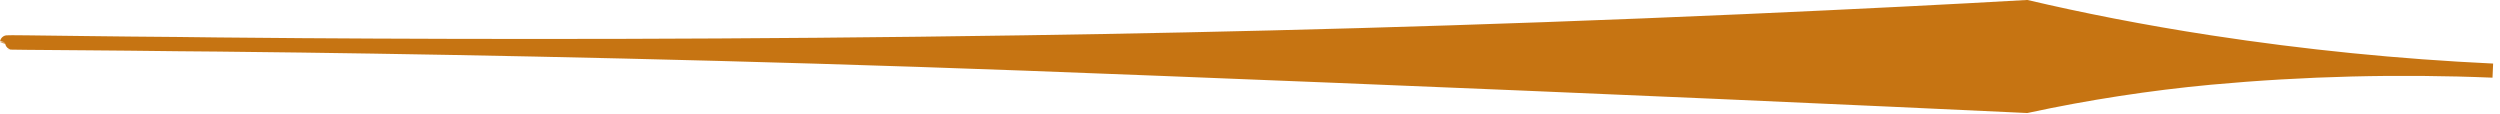
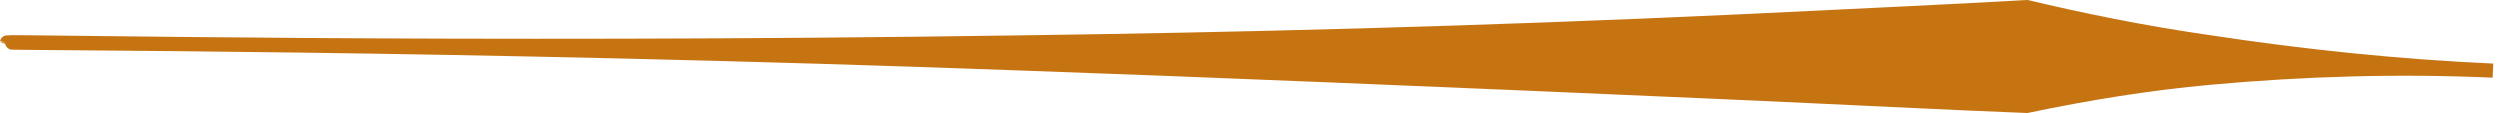
- <svg xmlns="http://www.w3.org/2000/svg" viewBox="0 0 177.01 8.01">
-   <defs>
-     <style>.cls-1{fill:#c67412;stroke:#c67412;stroke-miterlimit:10;}</style>
-   </defs>
-   <g id="Calque_2" data-name="Calque 2">
-     <g id="Calque_1-2" data-name="Calque 1">
-       <path class="cls-1" d="M.5,3c0-.08,31.65.62,72,0,14.67-.22,31.58-.64,51-1.5,8.11-.36,14.95-.71,20-1,3.76.88,8.1,1.75,13,2.5a192,192,0,0,0,20,2,150.51,150.51,0,0,0-20,.5,111.32,111.32,0,0,0-13,2c-5.32-.25-12.9-.6-22-1-18.06-.79-37.54-1.57-49-2C32,3,.5,3.09.5,3Z" />
+ <svg xmlns="http://www.w3.org/2000/svg" version="1.1" id="Calque_1" x="0px" y="0px" viewBox="0 0 177 8" style="enable-background:new 0 0 177 8;" xml:space="preserve">
+   <style type="text/css">
+ 	.st0{fill:#C67412;stroke:#C67412;stroke-miterlimit:10;}
+ </style>
+   <g id="Calque_2_1_">
+     <g id="Calque_1-2">
+       <path class="st0" d="M0.5,3c0-0.1,31.7,0.6,72,0c14.7-0.2,31.6-0.6,51-1.5c8.1-0.4,14.9-0.7,20-1c3.8,0.9,8.1,1.8,13,2.5    c6.6,1,13.3,1.7,20,2c-6.7-0.3-13.4-0.1-20,0.5c-4.4,0.4-8.7,1.1-13,2c-5.3-0.2-12.9-0.6-22-1c-18.1-0.8-37.5-1.6-49-2    C32,3,0.5,3.1,0.5,3z" />
    </g>
  </g>
</svg>
